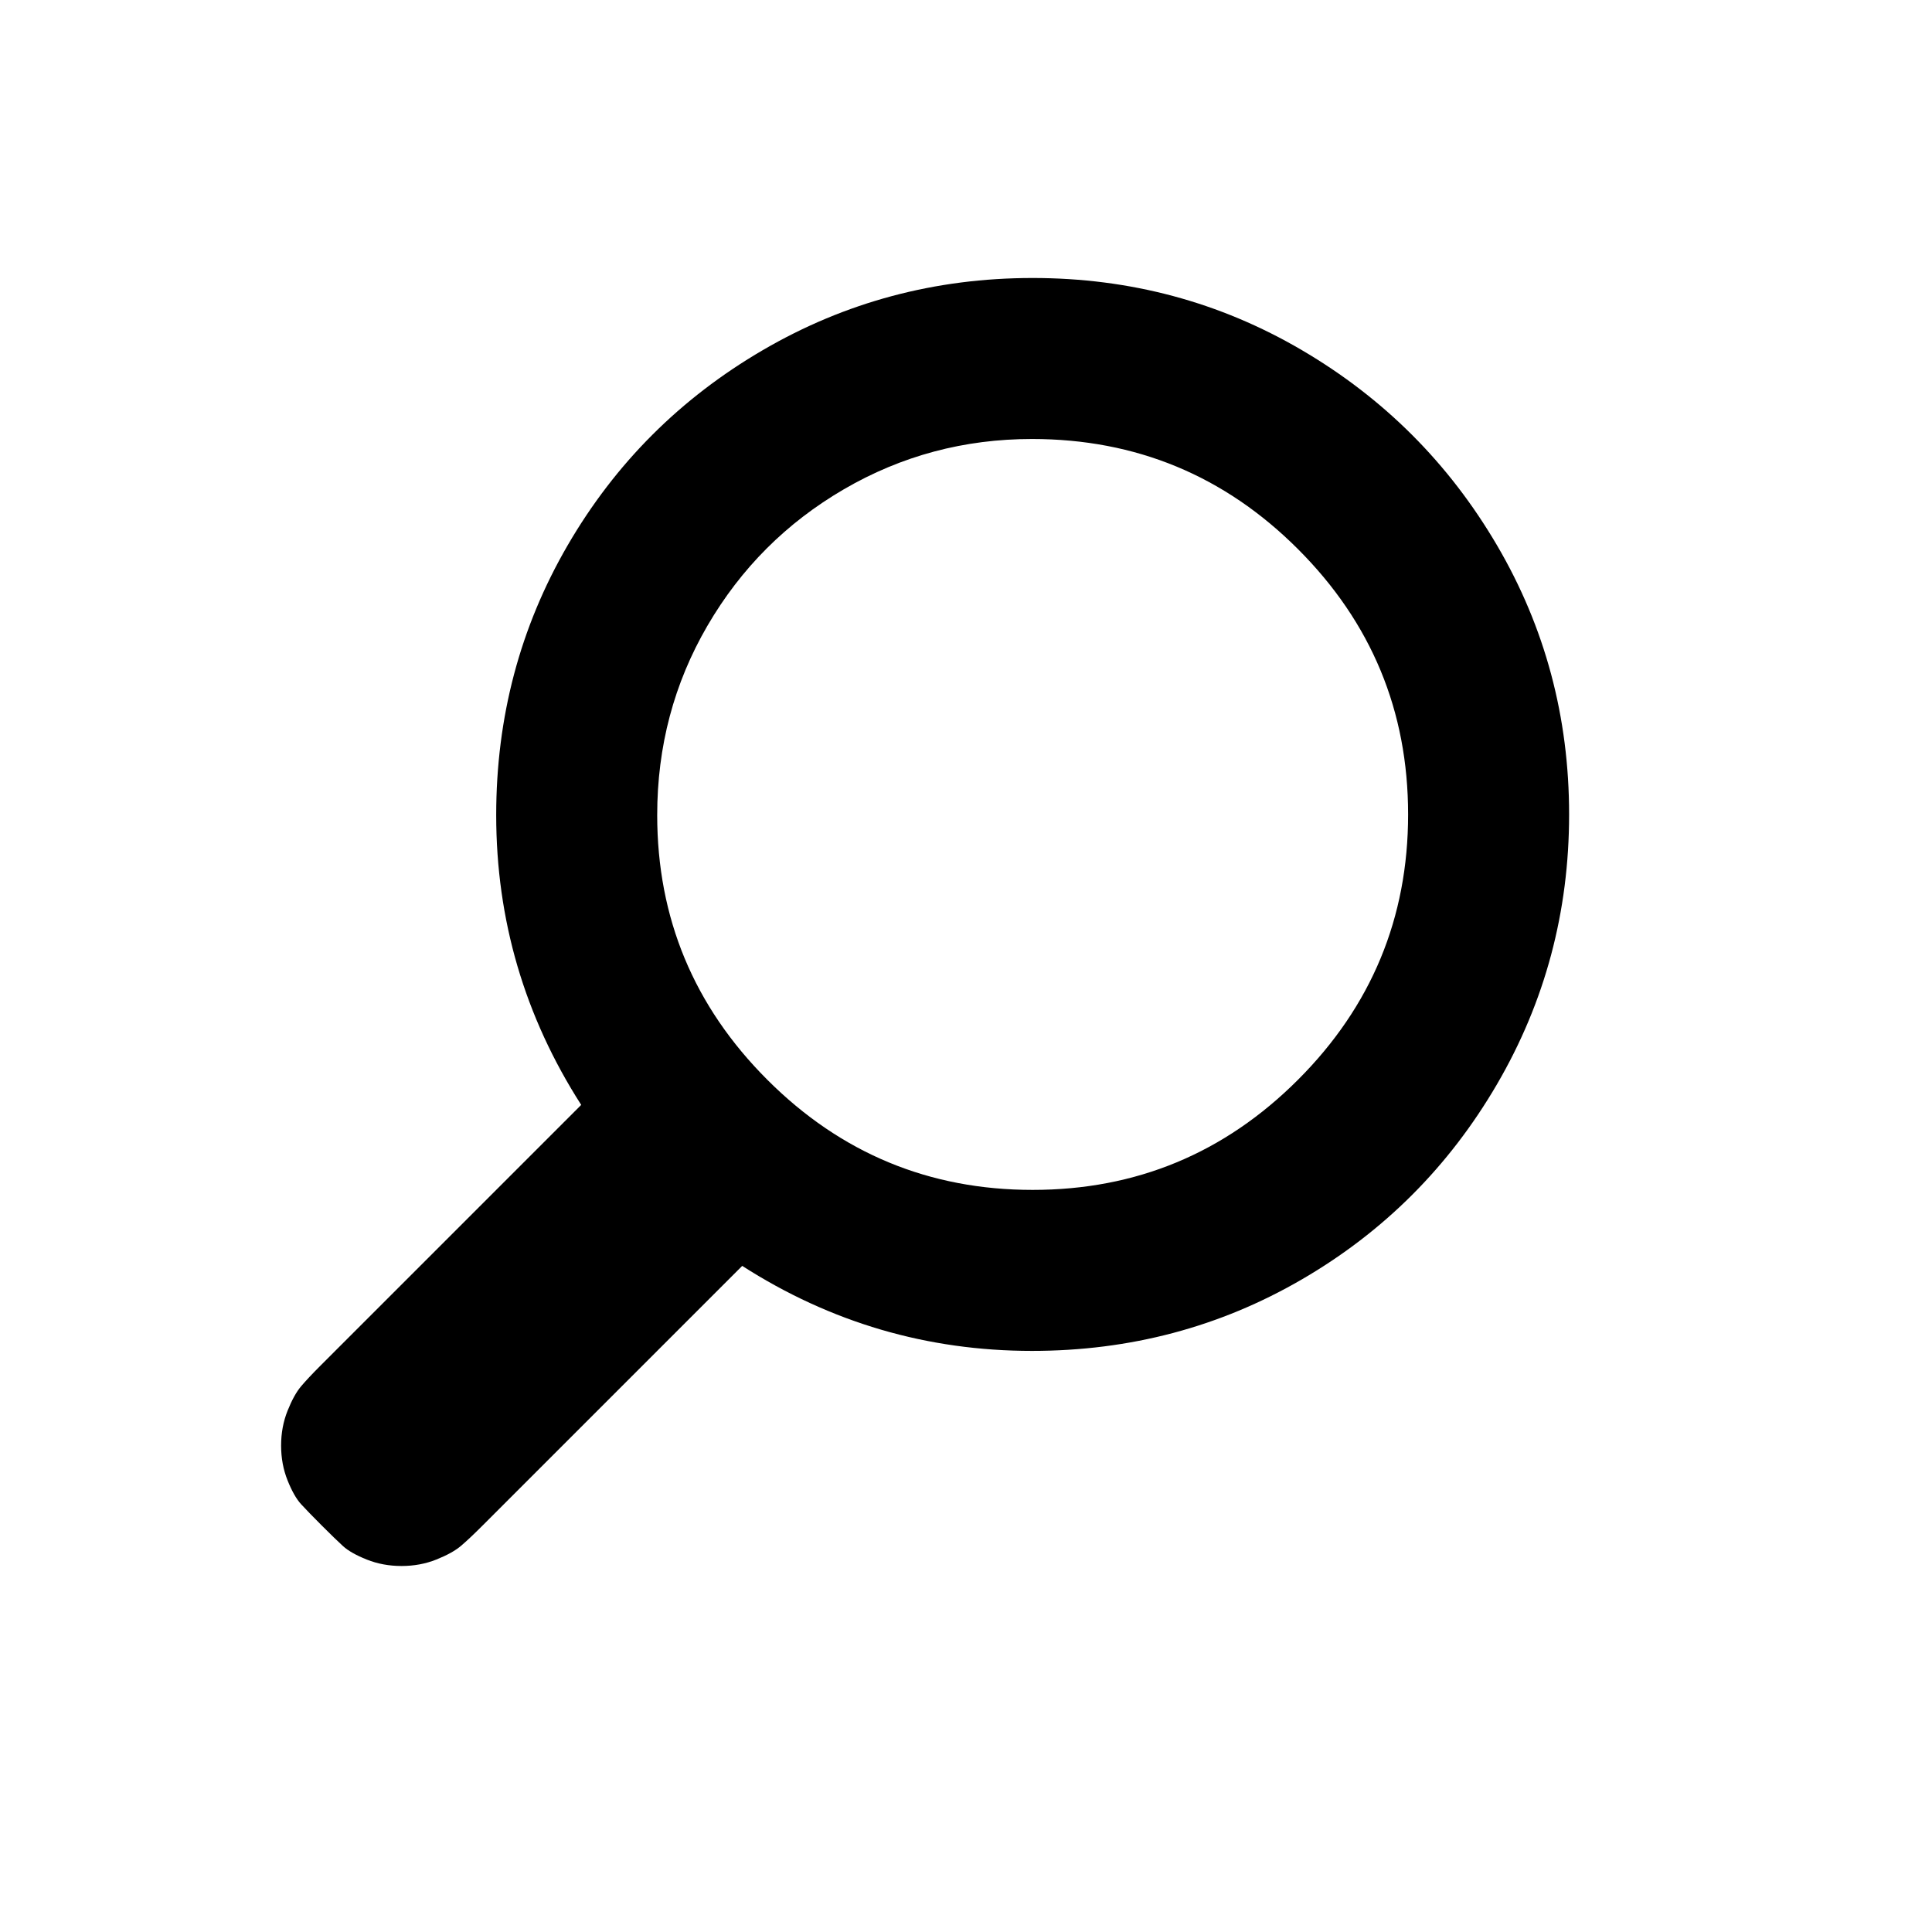
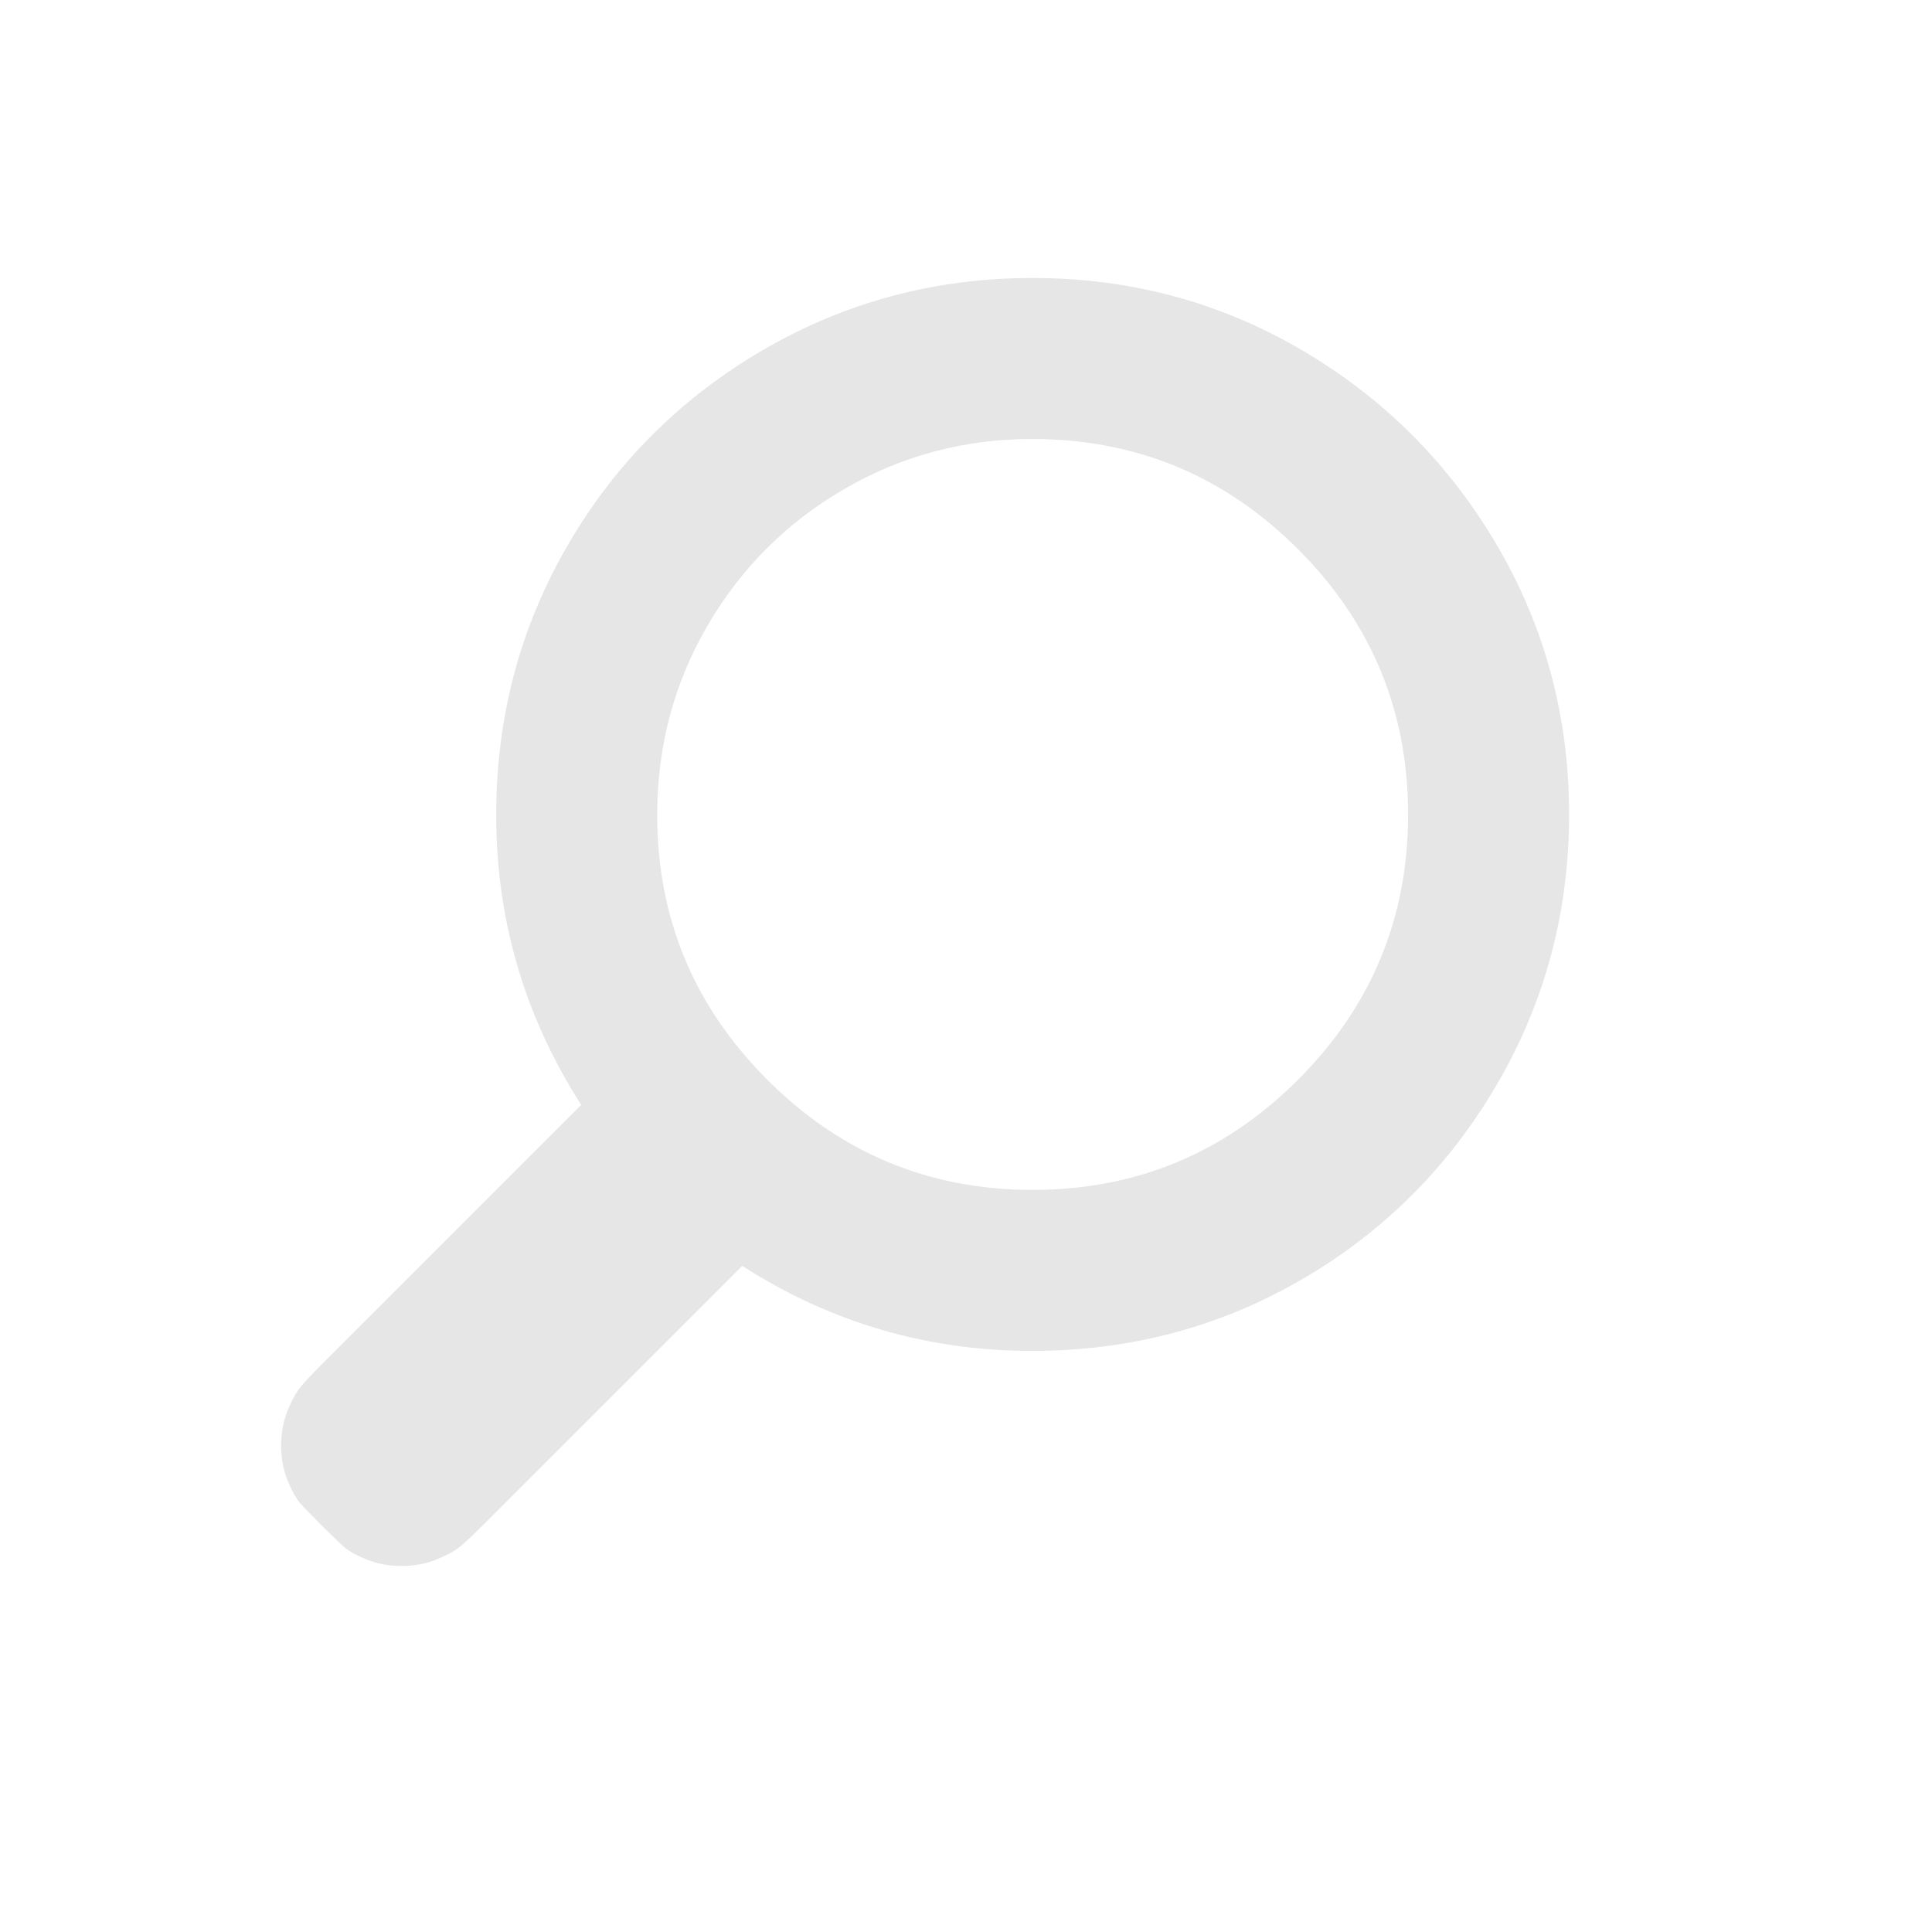
<svg xmlns="http://www.w3.org/2000/svg" id="layer-search" preserveAspectRatio="xMidYMid" width="100%" height="100%" viewBox="0 0 18 18">
-   <path d="M5.289,5.080 C4.845,5.844 4.623,6.682 4.623,7.594 C4.623,8.570 4.887,9.470 5.415,10.294 L2.991,12.718 C2.911,12.798 2.849,12.864 2.805,12.916 C2.761,12.968 2.719,13.044 2.679,13.144 C2.639,13.244 2.619,13.352 2.619,13.468 C2.619,13.584 2.639,13.692 2.679,13.792 C2.719,13.892 2.761,13.966 2.805,14.014 C2.849,14.062 2.913,14.128 2.997,14.212 C3.081,14.296 3.147,14.360 3.195,14.404 C3.243,14.448 3.317,14.490 3.417,14.530 C3.517,14.570 3.625,14.590 3.741,14.590 C3.857,14.590 3.965,14.570 4.065,14.530 C4.165,14.490 4.241,14.448 4.293,14.404 C4.345,14.360 4.411,14.298 4.491,14.218 L6.915,11.794 C7.739,12.322 8.639,12.586 9.615,12.586 C10.527,12.586 11.365,12.364 12.129,11.920 C12.893,11.476 13.499,10.870 13.947,10.102 C14.395,9.334 14.619,8.496 14.619,7.588 C14.619,6.680 14.395,5.844 13.947,5.080 C13.499,4.316 12.893,3.710 12.129,3.262 C11.365,2.814 10.529,2.590 9.621,2.590 C8.713,2.590 7.875,2.814 7.107,3.262 C6.339,3.710 5.733,4.316 5.289,5.080 ZM6.123,7.594 C6.123,6.954 6.279,6.366 6.591,5.830 C6.903,5.294 7.327,4.870 7.863,4.558 C8.399,4.246 8.983,4.090 9.615,4.090 C10.583,4.090 11.409,4.432 12.093,5.116 C12.777,5.800 13.119,6.624 13.119,7.588 C13.119,8.552 12.777,9.376 12.093,10.060 C11.409,10.744 10.585,11.086 9.621,11.086 C8.657,11.086 7.833,10.744 7.149,10.060 C6.465,9.376 6.123,8.554 6.123,7.594 L6.123,7.594 Z" />
+   <path fill="#e6e6e6" d="M5.289,5.080 C4.845,5.844 4.623,6.682 4.623,7.594 C4.623,8.570 4.887,9.470 5.415,10.294 L2.991,12.718 C2.911,12.798 2.849,12.864 2.805,12.916 C2.761,12.968 2.719,13.044 2.679,13.144 C2.639,13.244 2.619,13.352 2.619,13.468 C2.619,13.584 2.639,13.692 2.679,13.792 C2.719,13.892 2.761,13.966 2.805,14.014 C2.849,14.062 2.913,14.128 2.997,14.212 C3.081,14.296 3.147,14.360 3.195,14.404 C3.243,14.448 3.317,14.490 3.417,14.530 C3.517,14.570 3.625,14.590 3.741,14.590 C3.857,14.590 3.965,14.570 4.065,14.530 C4.165,14.490 4.241,14.448 4.293,14.404 C4.345,14.360 4.411,14.298 4.491,14.218 L6.915,11.794 C7.739,12.322 8.639,12.586 9.615,12.586 C10.527,12.586 11.365,12.364 12.129,11.920 C12.893,11.476 13.499,10.870 13.947,10.102 C14.395,9.334 14.619,8.496 14.619,7.588 C14.619,6.680 14.395,5.844 13.947,5.080 C13.499,4.316 12.893,3.710 12.129,3.262 C11.365,2.814 10.529,2.590 9.621,2.590 C8.713,2.590 7.875,2.814 7.107,3.262 C6.339,3.710 5.733,4.316 5.289,5.080 ZM6.123,7.594 C6.123,6.954 6.279,6.366 6.591,5.830 C6.903,5.294 7.327,4.870 7.863,4.558 C8.399,4.246 8.983,4.090 9.615,4.090 C10.583,4.090 11.409,4.432 12.093,5.116 C12.777,5.800 13.119,6.624 13.119,7.588 C13.119,8.552 12.777,9.376 12.093,10.060 C11.409,10.744 10.585,11.086 9.621,11.086 C8.657,11.086 7.833,10.744 7.149,10.060 C6.465,9.376 6.123,8.554 6.123,7.594 L6.123,7.594 Z" />
</svg>
